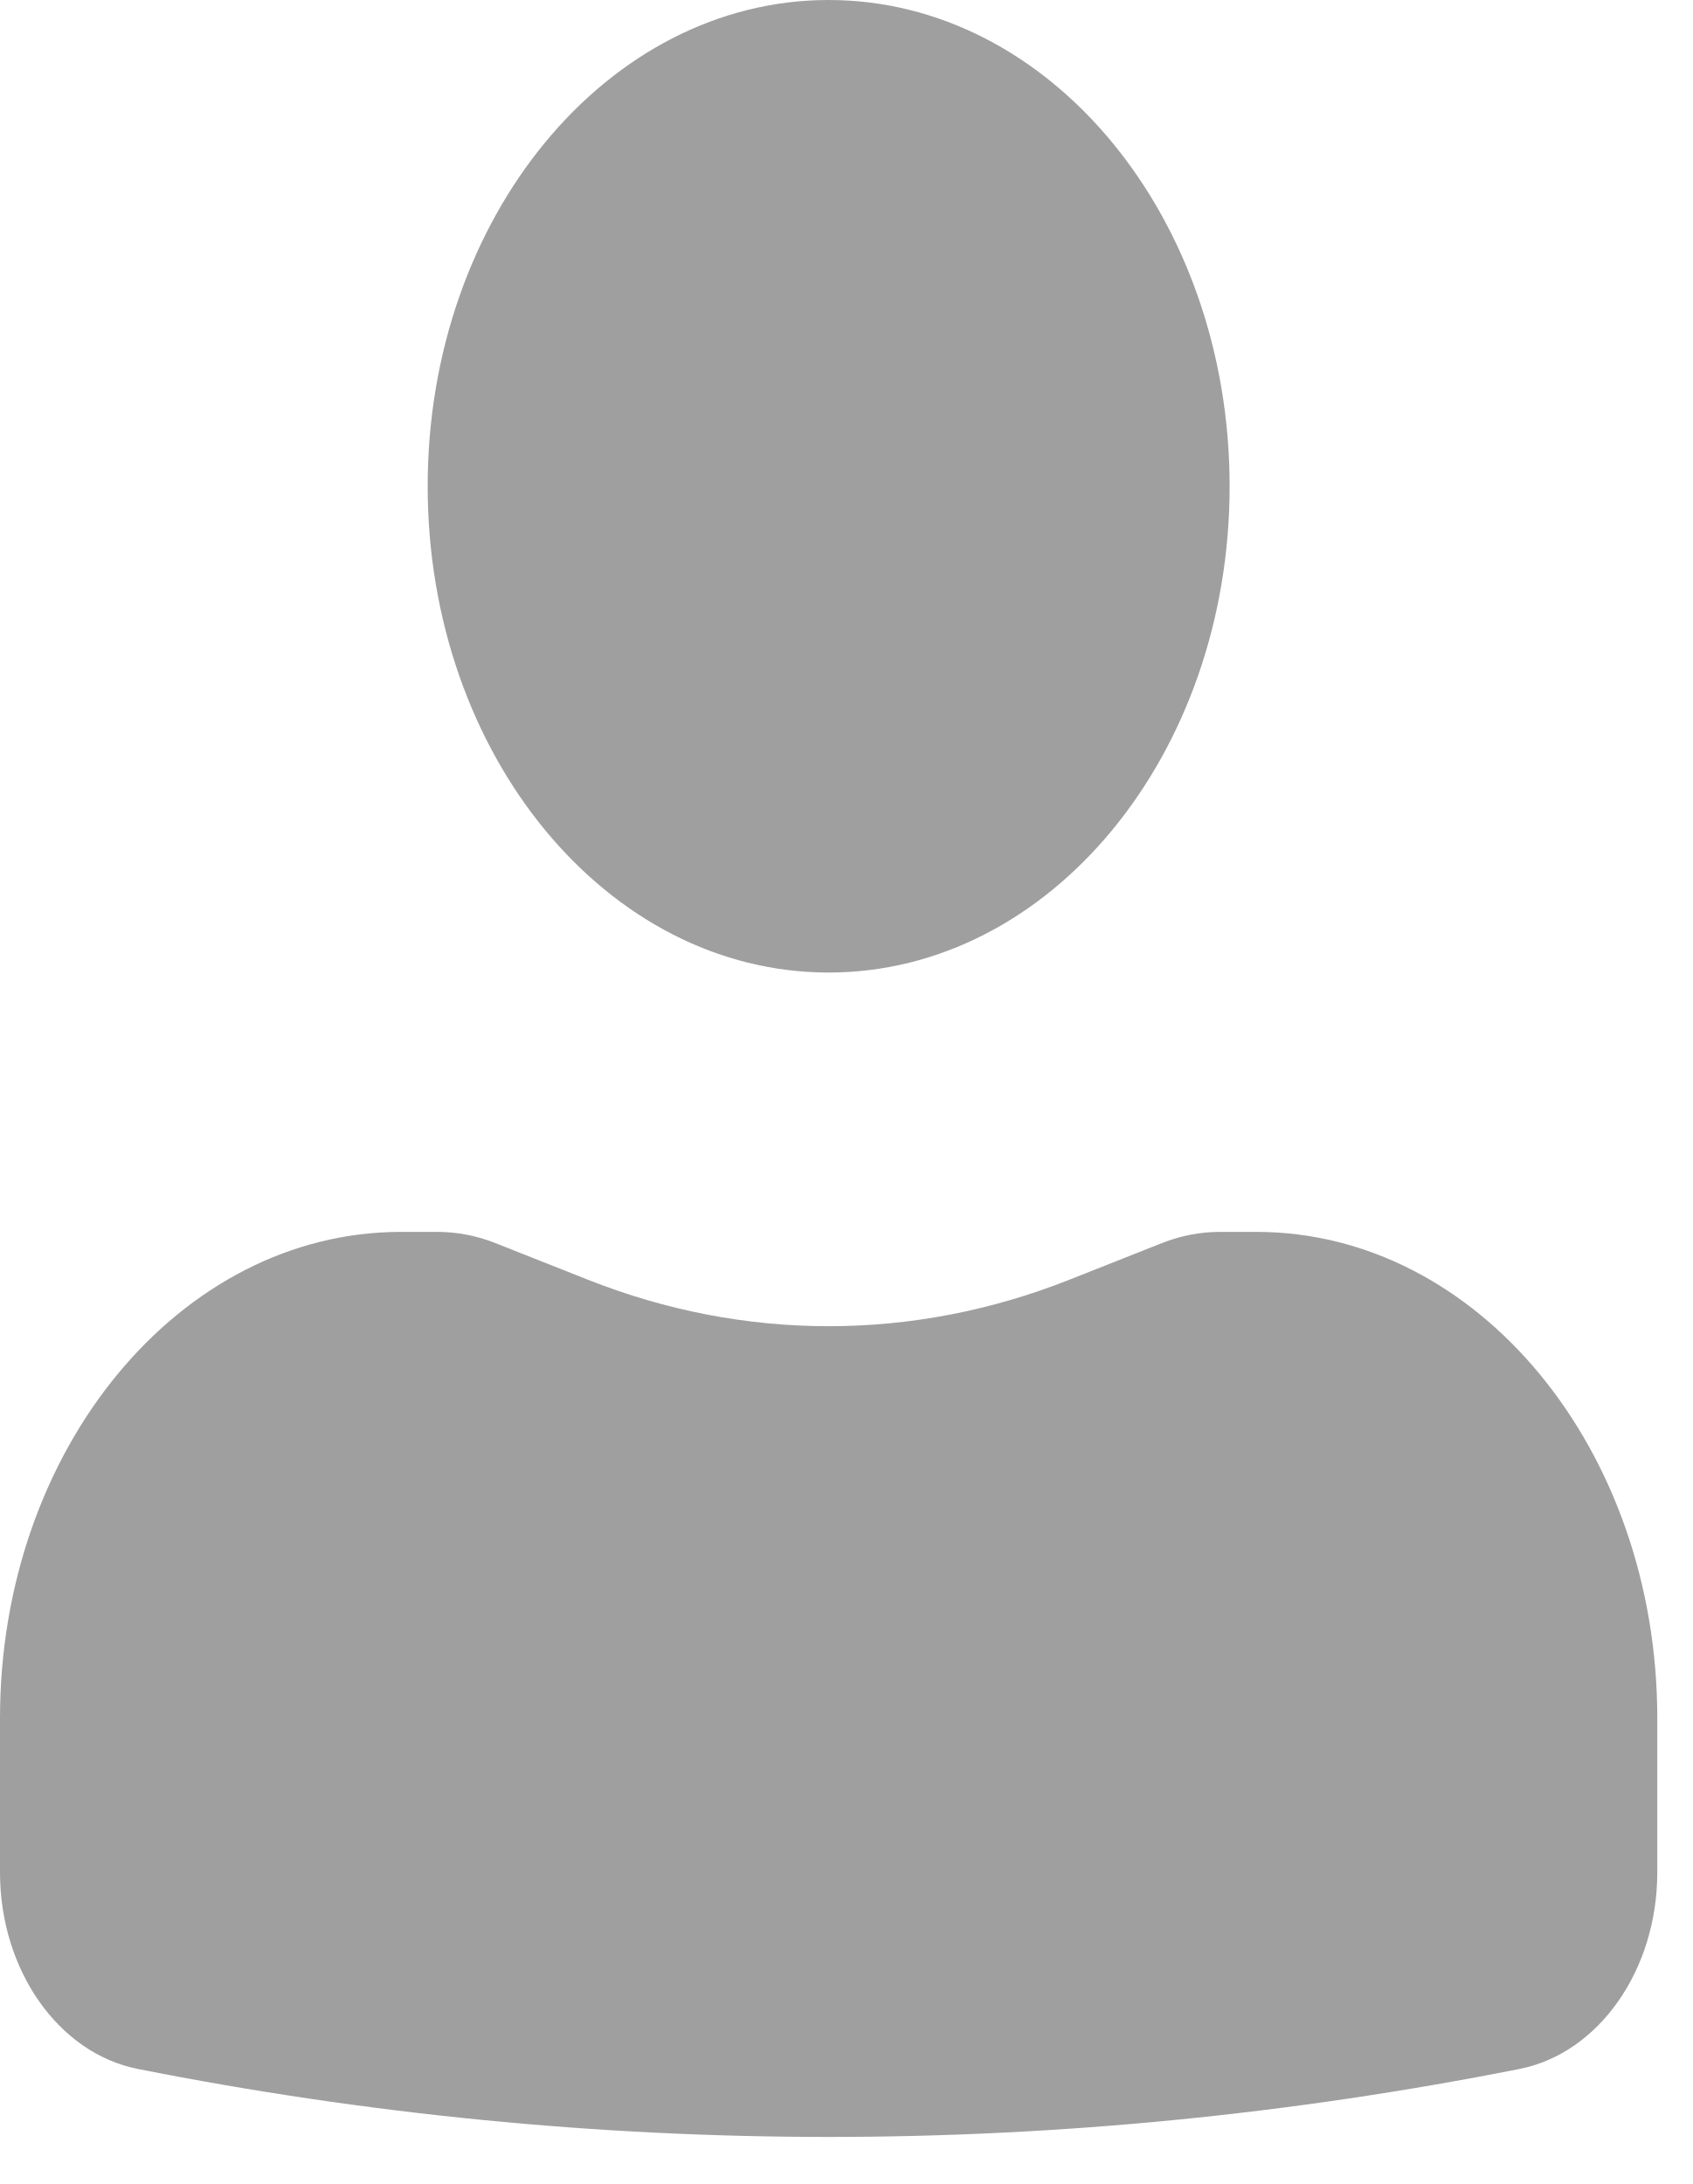
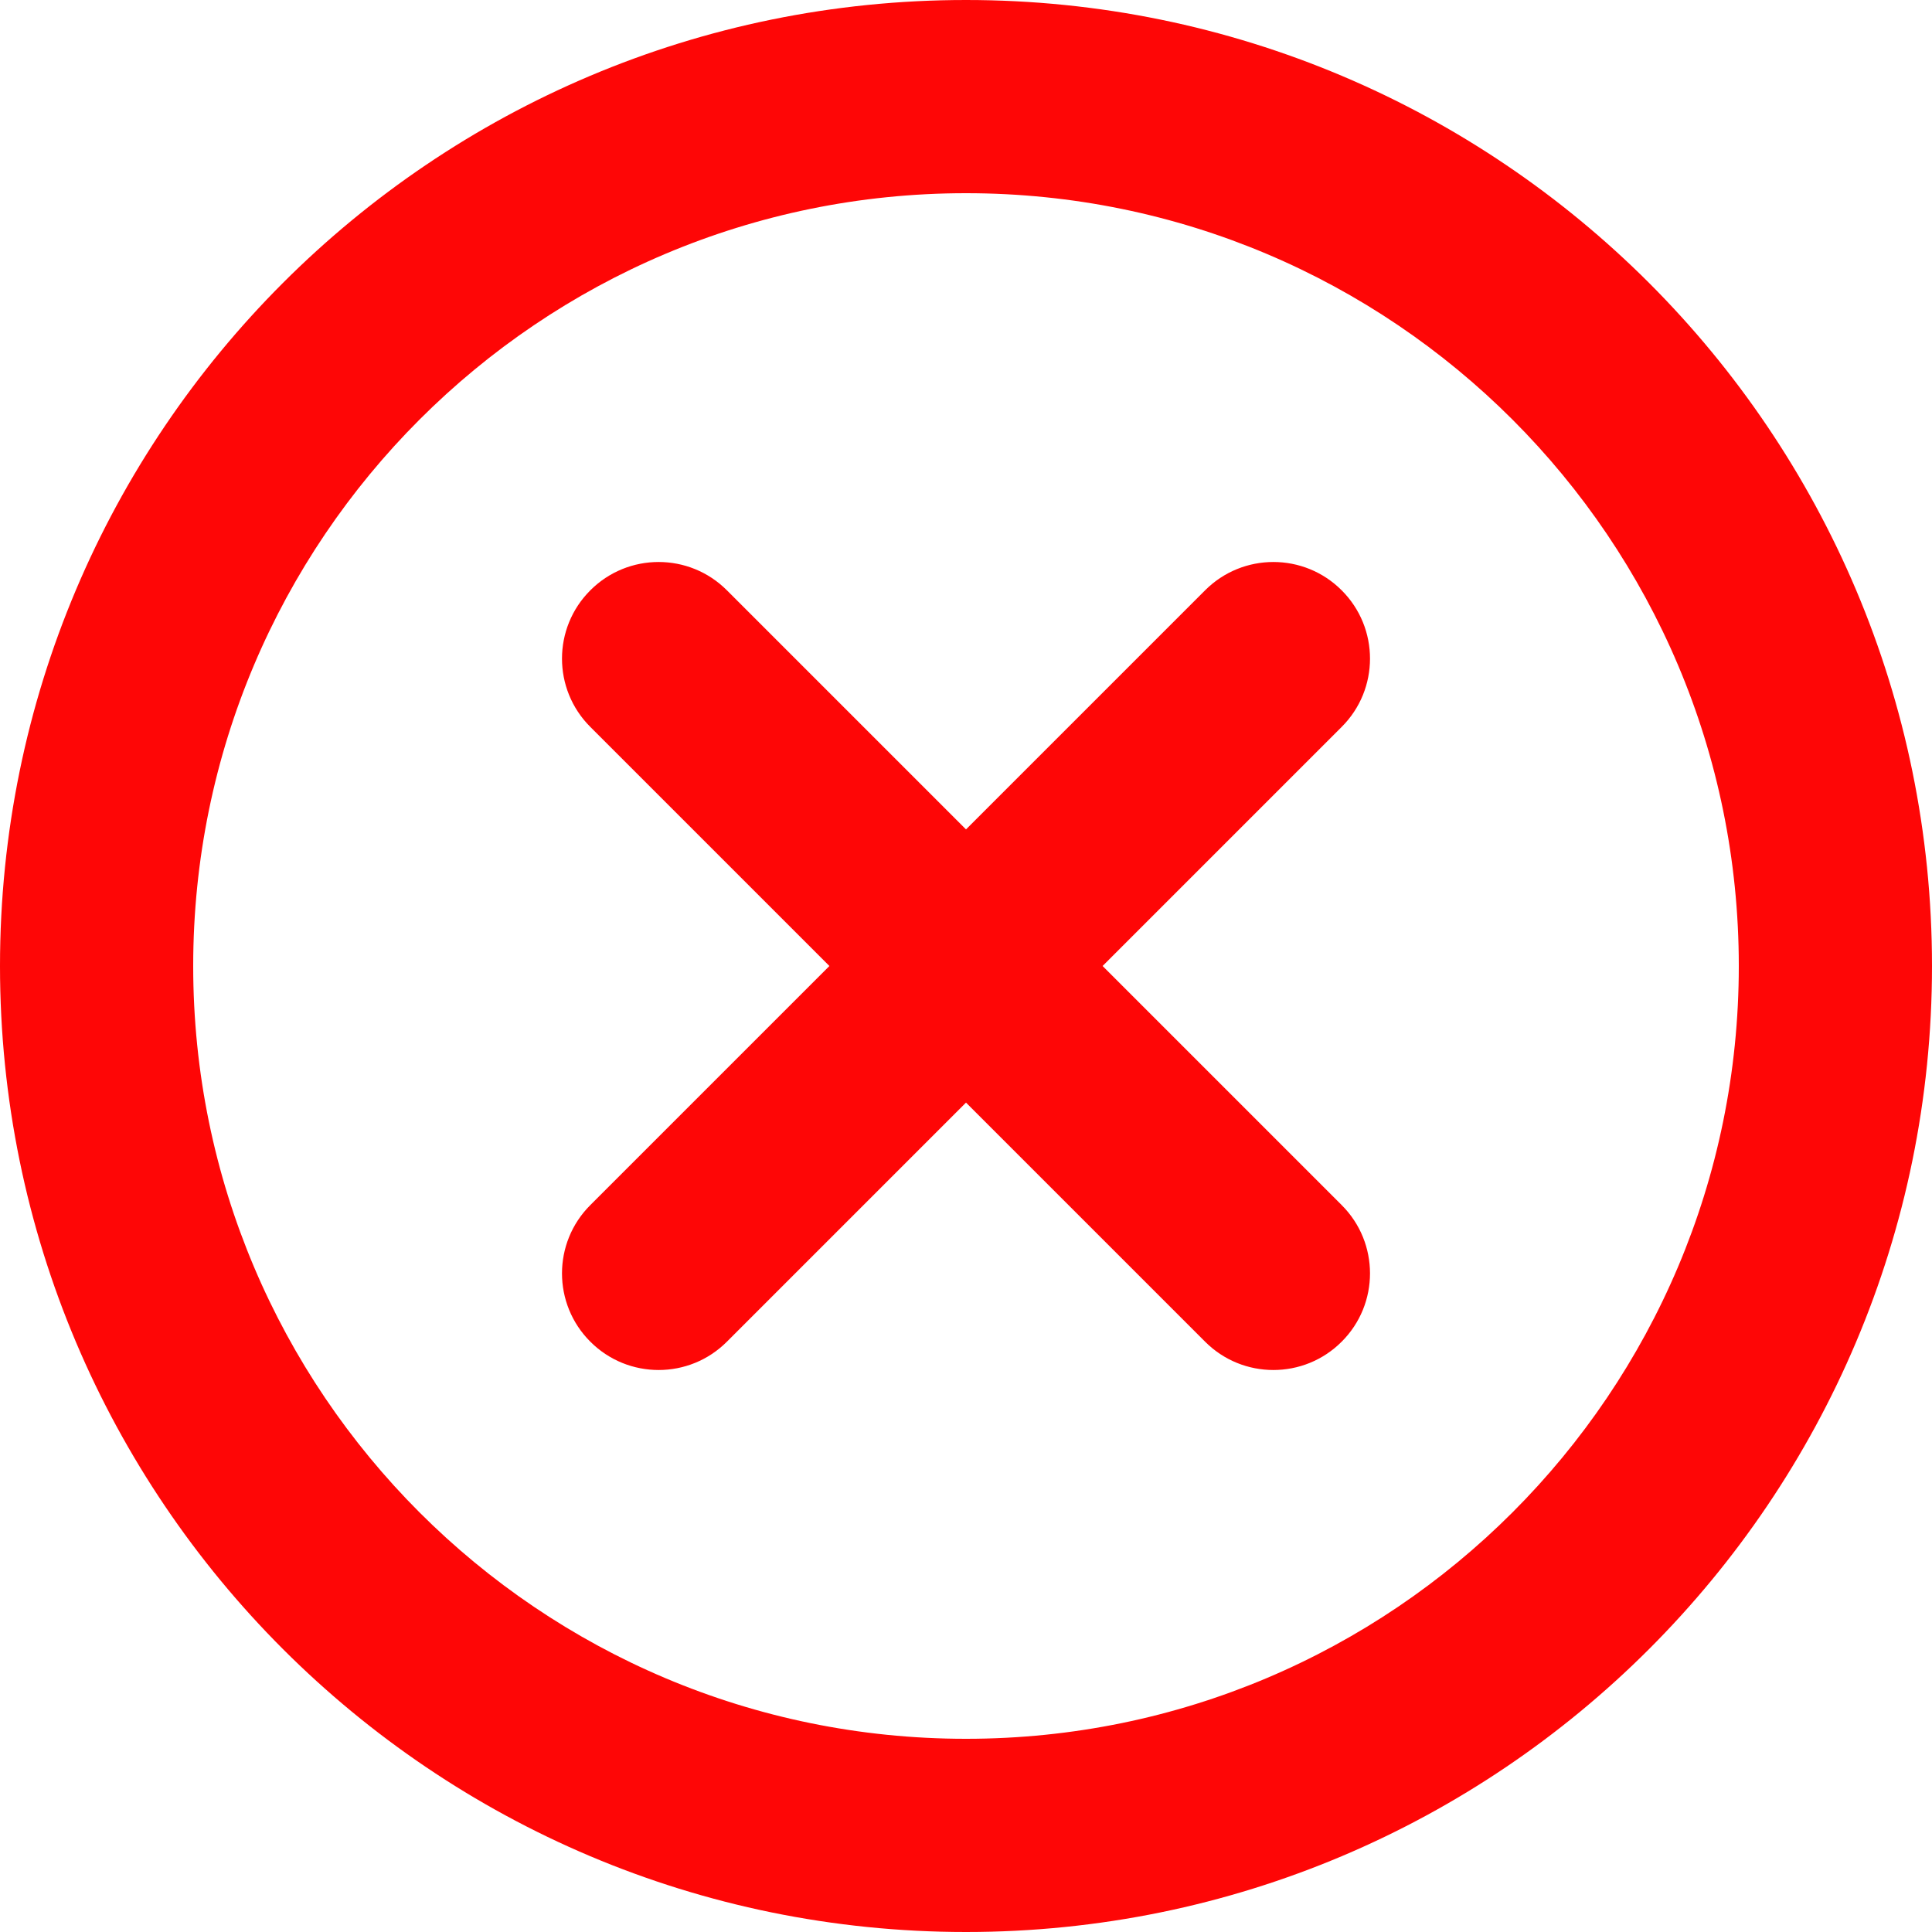
- <svg xmlns="http://www.w3.org/2000/svg" width="31" height="40" viewBox="0 0 31 40" fill="none">
-   <path d="M15.177 0C11.121 0 7.833 3.987 7.833 8.906C7.833 13.825 11.121 17.812 15.177 17.812C19.233 17.812 22.521 13.825 22.521 8.906C22.521 3.987 19.233 0 15.177 0Z" fill="#9E9F9E" />
-   <path d="M7.344 22.562C3.288 22.562 0 26.55 0 31.469V34.291C0 36.08 1.069 37.605 2.525 37.893C10.904 39.553 19.45 39.553 27.829 37.893C29.285 37.605 30.354 36.08 30.354 34.291V31.469C30.354 26.55 27.066 22.562 23.01 22.562H22.343C21.982 22.562 21.623 22.632 21.279 22.768L19.584 23.439C16.721 24.573 13.634 24.573 10.77 23.439L9.075 22.768C8.732 22.632 8.373 22.562 8.011 22.562H7.344Z" fill="#9E9F9E" />
+ <svg xmlns="http://www.w3.org/2000/svg" width="20" height="20" viewBox="0 0 20 20" fill="none">
+   <path d="M13.889 7.525C14.28 7.135 14.28 6.501 13.889 6.111C13.499 5.72 12.865 5.72 12.475 6.111L13.889 7.525ZM6.111 12.475C5.72 12.865 5.72 13.499 6.111 13.889C6.501 14.28 7.135 14.28 7.525 13.889L6.111 12.475ZM12.475 13.889C12.865 14.28 13.499 14.28 13.889 13.889C14.28 13.499 14.28 12.865 13.889 12.475L12.475 13.889ZM7.525 6.111C7.135 5.72 6.501 5.72 6.111 6.111C5.72 6.501 5.72 7.135 6.111 7.525L7.525 6.111ZM18 10C18 14.418 14.418 18 10 18V20C15.523 20 20 15.523 20 10H18ZM10 18C5.582 18 2 14.418 2 10H0C0 15.523 4.477 20 10 20V18ZM2 10C2 5.582 5.582 2 10 2V0C4.477 0 0 4.477 0 10H2ZM10 2C14.418 2 18 5.582 18 10H20C20 4.477 15.523 0 10 0V2ZM12.475 6.111L9.293 9.293L10.707 10.707L13.889 7.525L12.475 6.111ZM9.293 9.293L6.111 12.475L7.525 13.889L10.707 10.707L9.293 9.293ZM13.889 12.475L10.707 9.293L9.293 10.707L12.475 13.889L13.889 12.475ZM10.707 9.293L7.525 6.111L6.111 7.525L9.293 10.707L10.707 9.293Z" fill="#FE0606" />
</svg>
